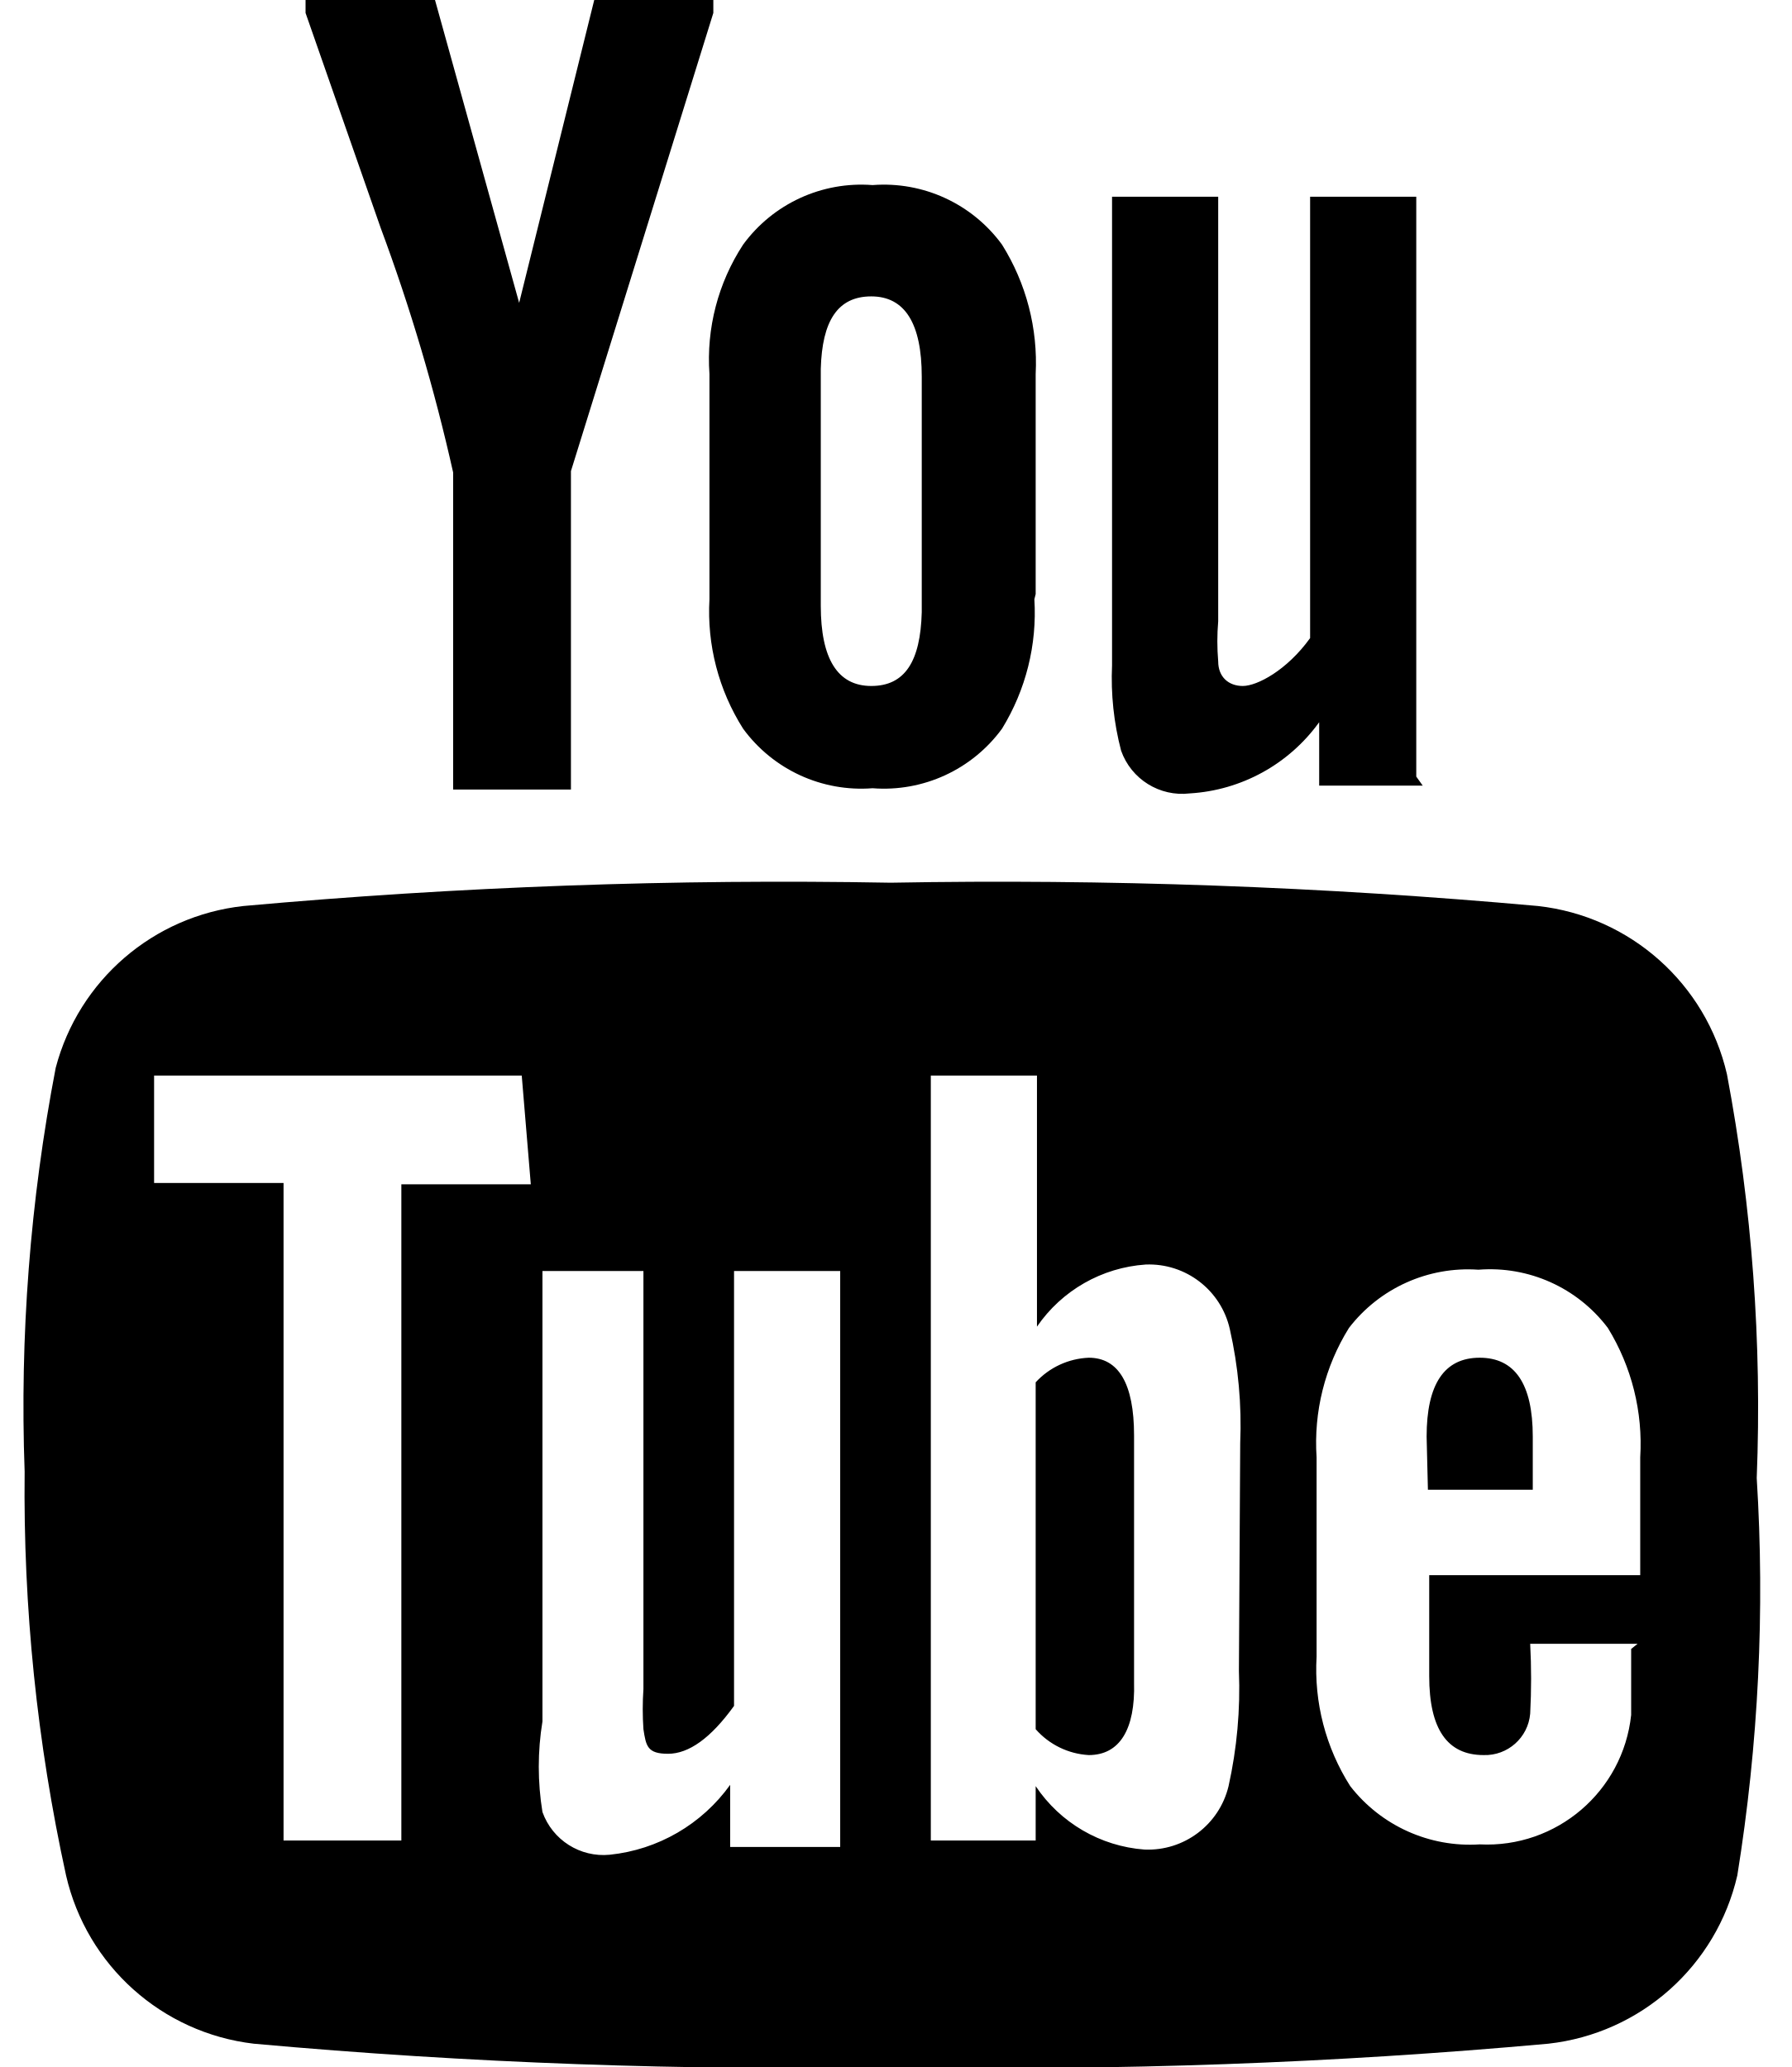
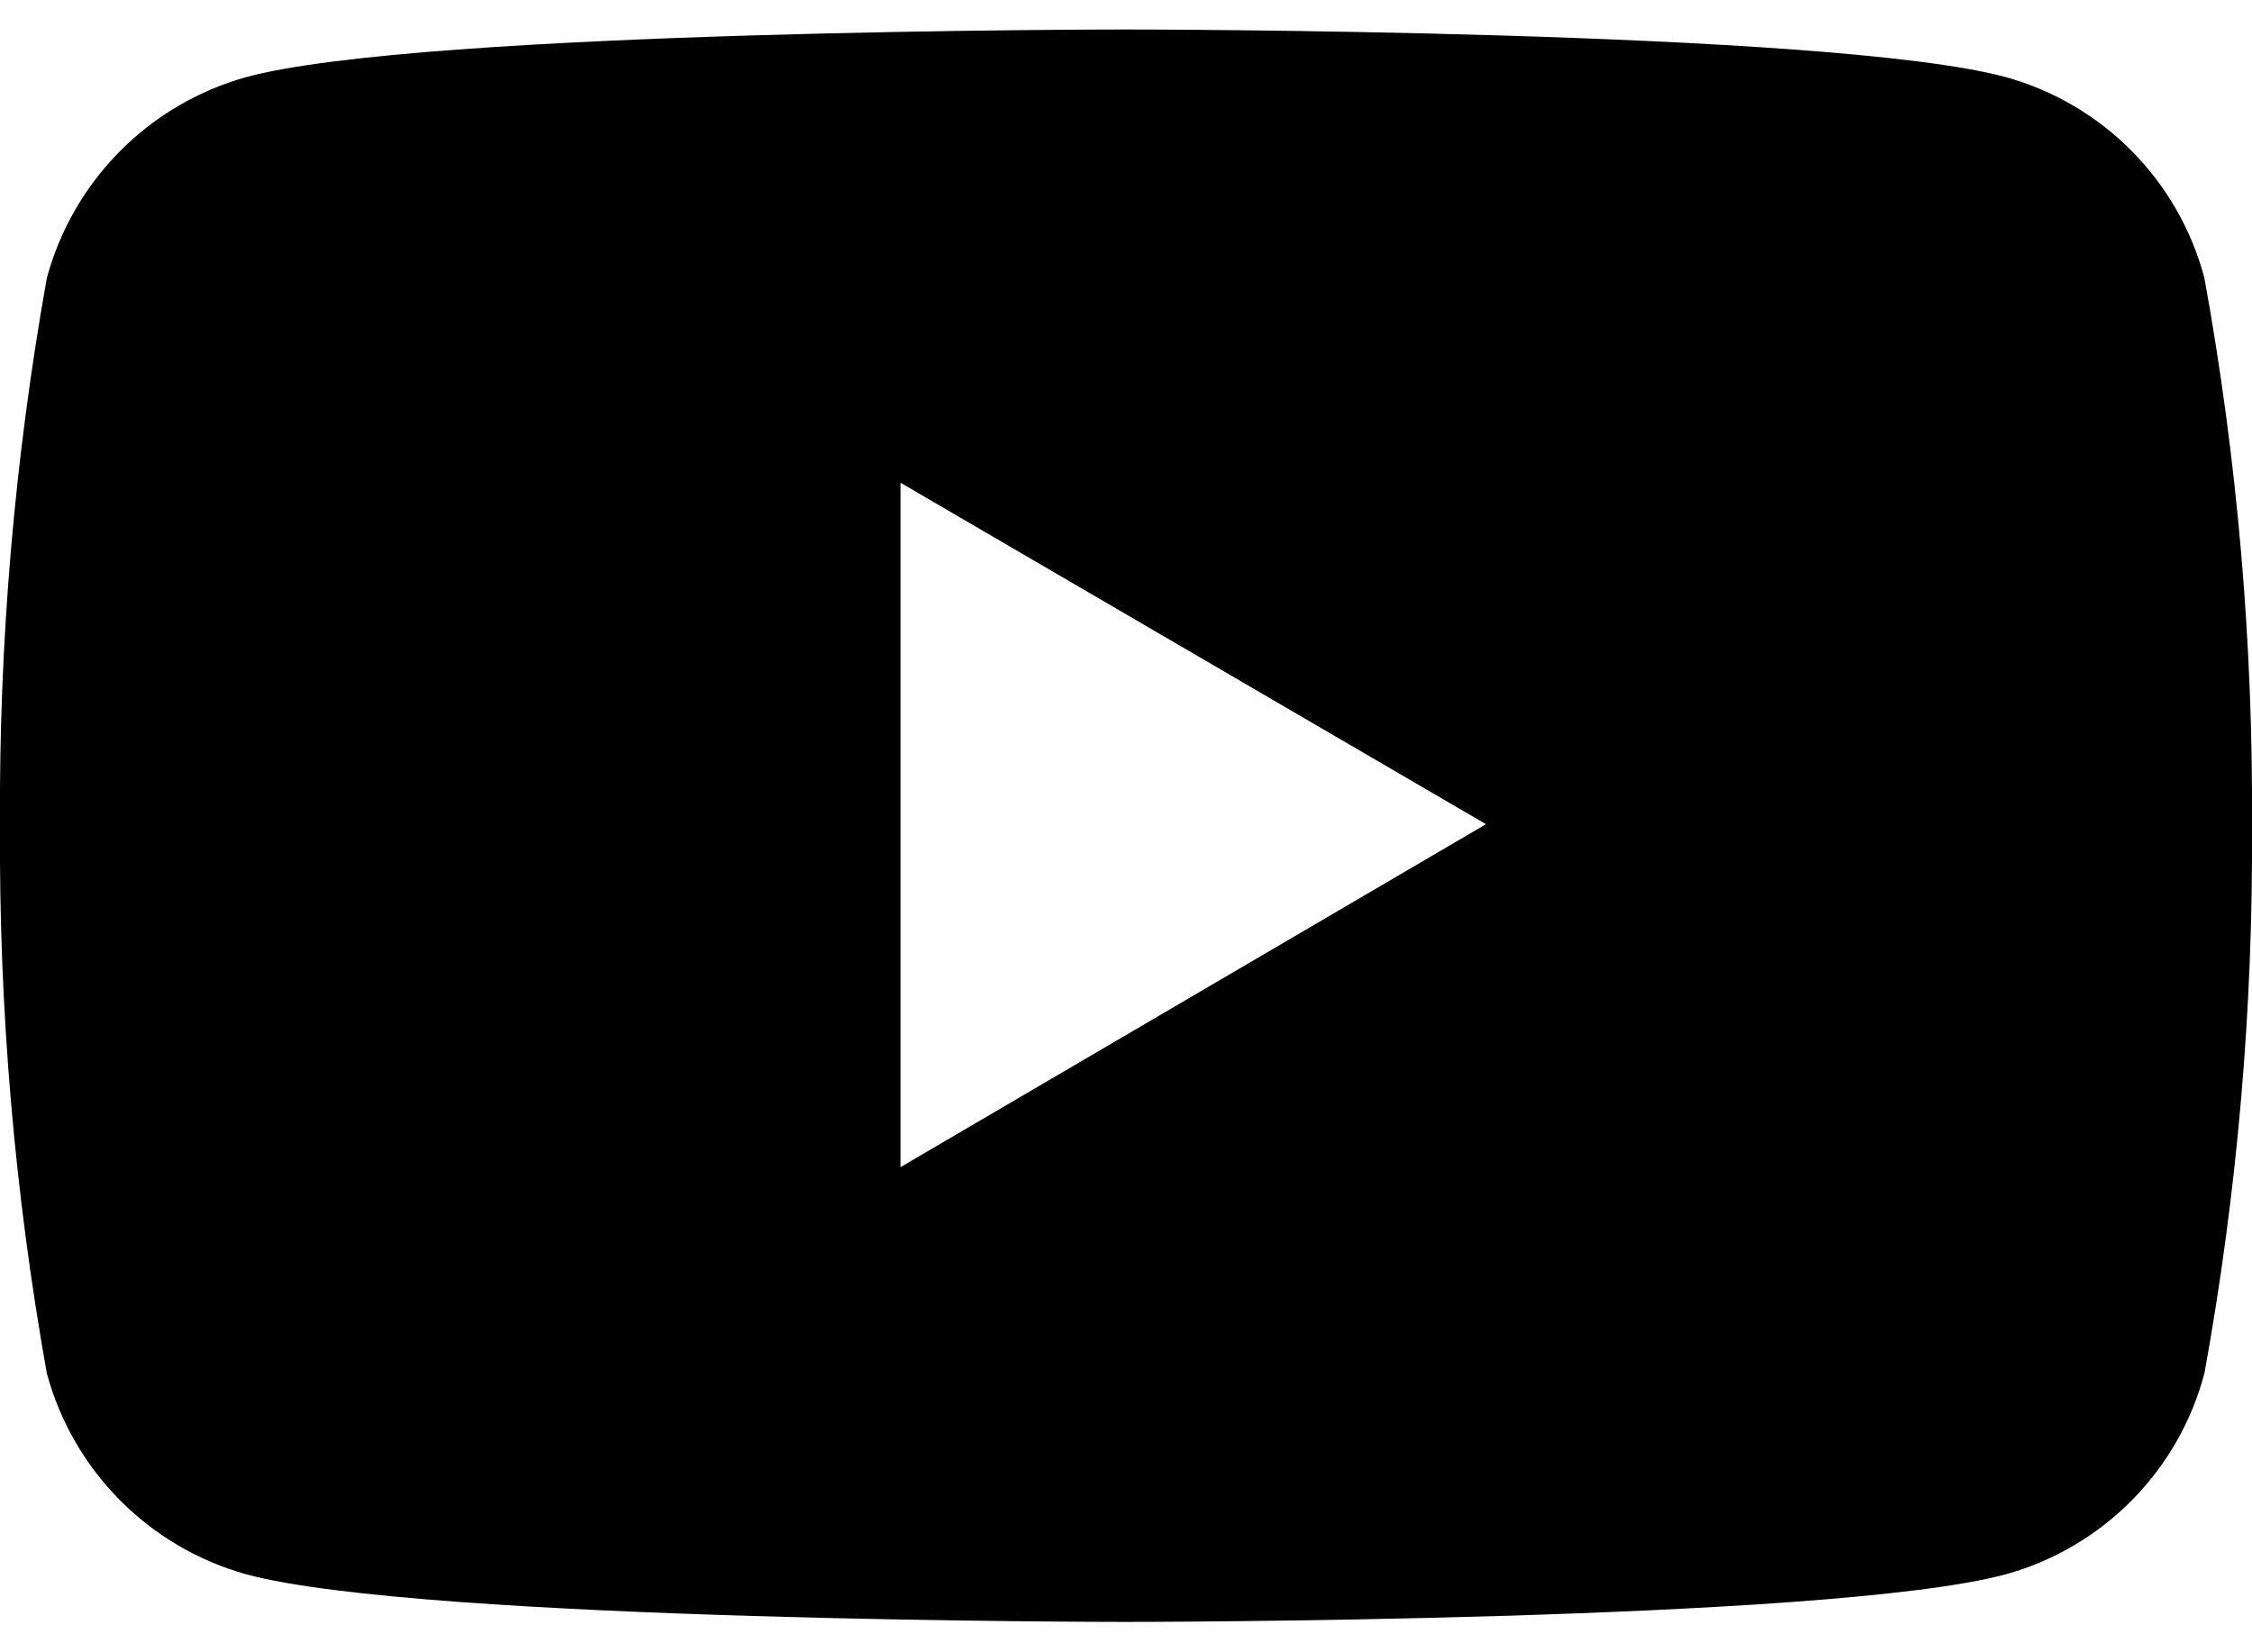
- <svg xmlns="http://www.w3.org/2000/svg" width="13" height="15" viewBox="0 0 13.46 15.97">
-   <path d="M13.23,14.49a1.69,1.69,0,0,1-1.46,1.3,46.09,46.09,0,0,1-5,.18,46.1,46.1,0,0,1-5-.18,1.69,1.69,0,0,1-1.45-1.3A13.87,13.87,0,0,1,0,11.37,13.85,13.85,0,0,1,.24,8.25,1.69,1.69,0,0,1,1.69,7a46.22,46.22,0,0,1,5-.18,46.22,46.22,0,0,1,5,.18,1.69,1.69,0,0,1,1.46,1.3,13.88,13.88,0,0,1,.23,3.12A13.86,13.86,0,0,1,13.23,14.49ZM3.84,8.31H1v.83H2v5.08h.91V9.15h1ZM6.3,9.82H5.48v3.36c-.18.25-.35.37-.51.37s-.17-.06-.19-.19a2.27,2.27,0,0,1,0-.31V9.82H4V13.3A2.17,2.17,0,0,0,4,14a.5.5,0,0,0,.52.33,1.31,1.31,0,0,0,.93-.54v.48H6.3Zm3.09,1.33a3.35,3.35,0,0,0-.08-.88.64.64,0,0,0-.65-.5,1.11,1.11,0,0,0-.84.48V8.31H7v5.91h.81V13.8a1.11,1.11,0,0,0,.84.49.64.64,0,0,0,.65-.49,3.47,3.47,0,0,0,.08-.89Zm3.07,1.55h-.83a5.14,5.14,0,0,1,0,.54.35.35,0,0,1-.36.32c-.28,0-.42-.2-.42-.61v-.78h1.63v-.91a1.71,1.71,0,0,0-.25-1,1.14,1.14,0,0,0-1-.45,1.16,1.16,0,0,0-1,.45,1.68,1.68,0,0,0-.25,1V12.8a1.68,1.68,0,0,0,.26,1,1.17,1.17,0,0,0,1,.45,1.12,1.12,0,0,0,1.17-1c0-.08,0-.26,0-.51Zm-1.63-1.6q0-.61.41-.61c.27,0,.41.2.41.61v.41h-.81ZM8.22,13.56a.59.59,0,0,1-.41-.2V10.68a.59.59,0,0,1,.41-.19c.23,0,.35.2.35.6V13C8.58,13.36,8.46,13.56,8.22,13.56ZM10.8,6.07H10V5.58A1.33,1.33,0,0,1,9,6.13a.5.5,0,0,1-.53-.33,2.21,2.21,0,0,1-.07-.66V1.62h0v-.1h.82V4.8a1.82,1.82,0,0,0,0,.31c0,.12.08.19.19.19s.34-.12.52-.37V1.62h0v-.1h.82V6h0Zm-3-1.44a1.71,1.71,0,0,1-.25,1,1.13,1.13,0,0,1-1,.46,1.13,1.13,0,0,1-1-.46,1.69,1.69,0,0,1-.26-1V3.07c0-.06,0-.12,0-.18a1.62,1.62,0,0,1,.26-1,1.13,1.13,0,0,1,1-.46,1.13,1.13,0,0,1,1,.46,1.72,1.72,0,0,1,.26,1V4.53s0,0,0,.06ZM6.93,2.91c0-.41-.13-.62-.39-.62s-.38.19-.39.56V4.68c0,.41.13.62.39.62s.38-.19.39-.57ZM5.32.1,4.22,3.64V6h0v.1H3.31V3.65a14.5,14.5,0,0,0-.56-1.89L2.17.1h0l0-.1h1l.65,2.34L4.4,0h.92l0,.1Z" />
+ <svg xmlns="http://www.w3.org/2000/svg" width="30" height="22" viewBox="0 0 29.81 21.08">
+   <path d="M29.18,3.29A3.76,3.76,0,0,0,26.55.63C24.22,0,14.9,0,14.9,0S5.58,0,3.26.63A3.79,3.79,0,0,0,.62,3.29,39.79,39.79,0,0,0,0,10.54a39.79,39.79,0,0,0,.62,7.25,3.79,3.79,0,0,0,2.64,2.66c2.32.63,11.64.63,11.64.63s9.32,0,11.65-.63a3.76,3.76,0,0,0,2.63-2.66,39.17,39.17,0,0,0,.63-7.25A39.17,39.17,0,0,0,29.18,3.29ZM11.92,15.06V6l7.75,4.52Z" />
</svg>
